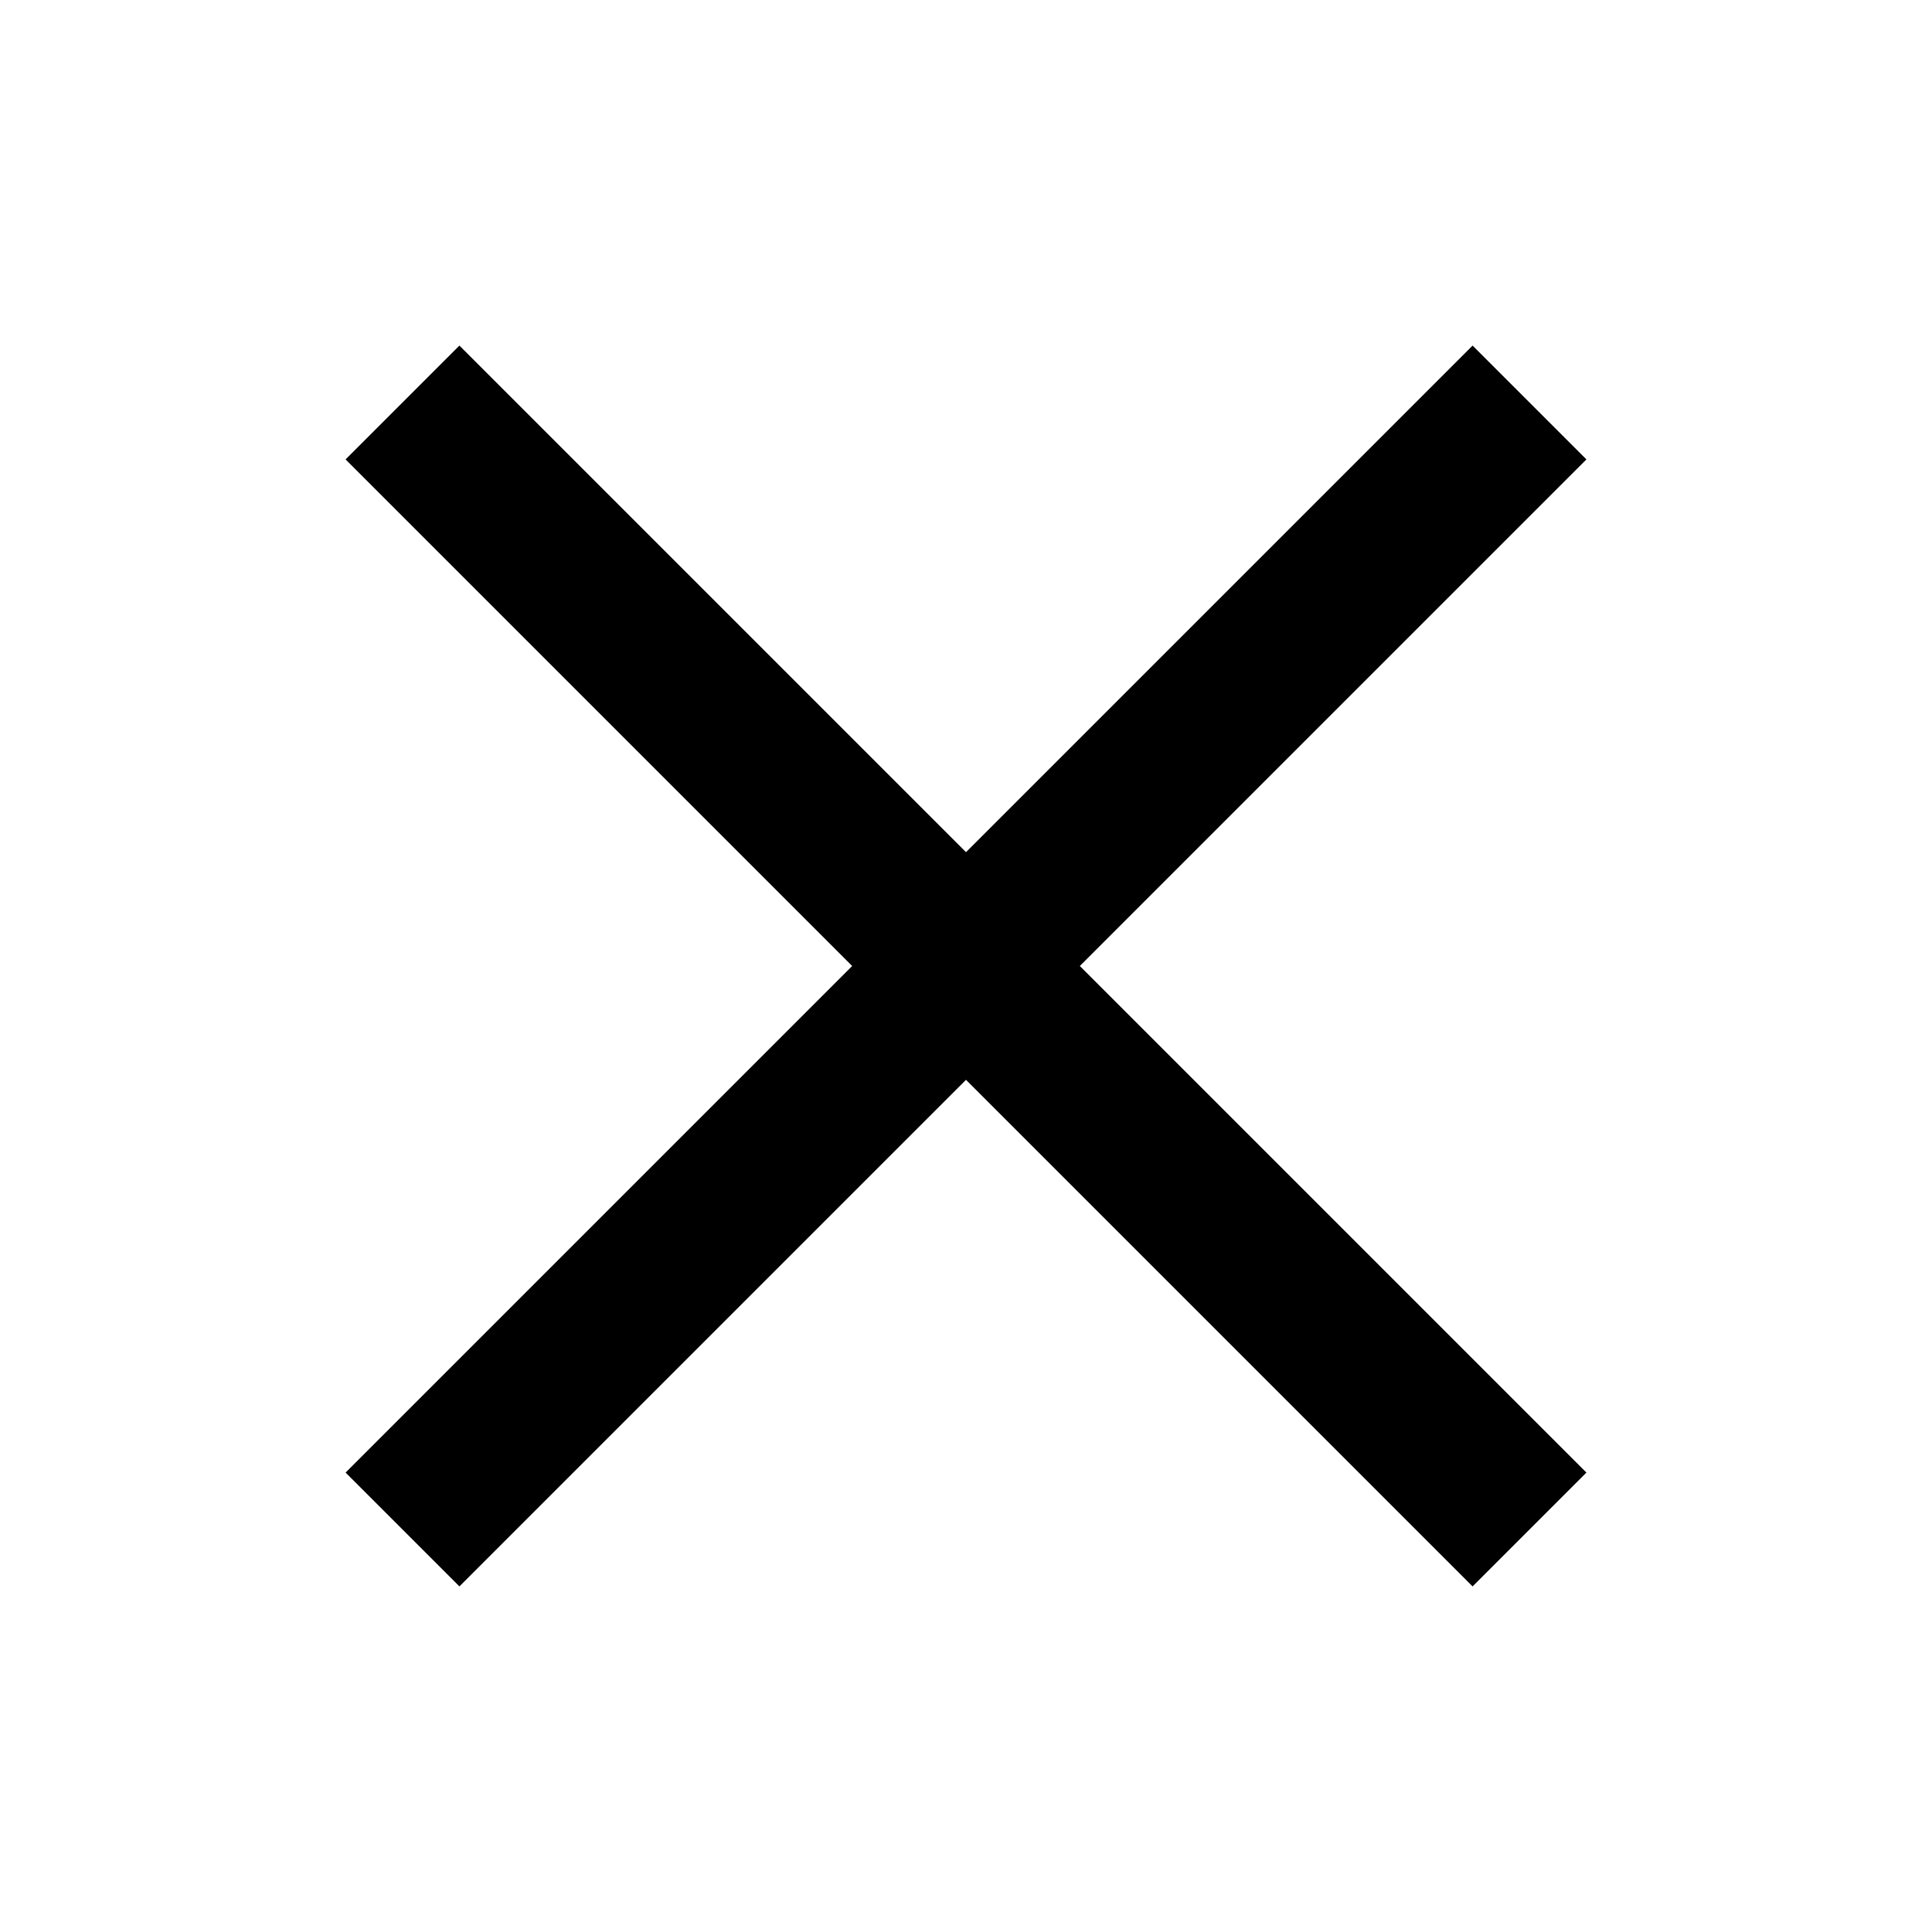
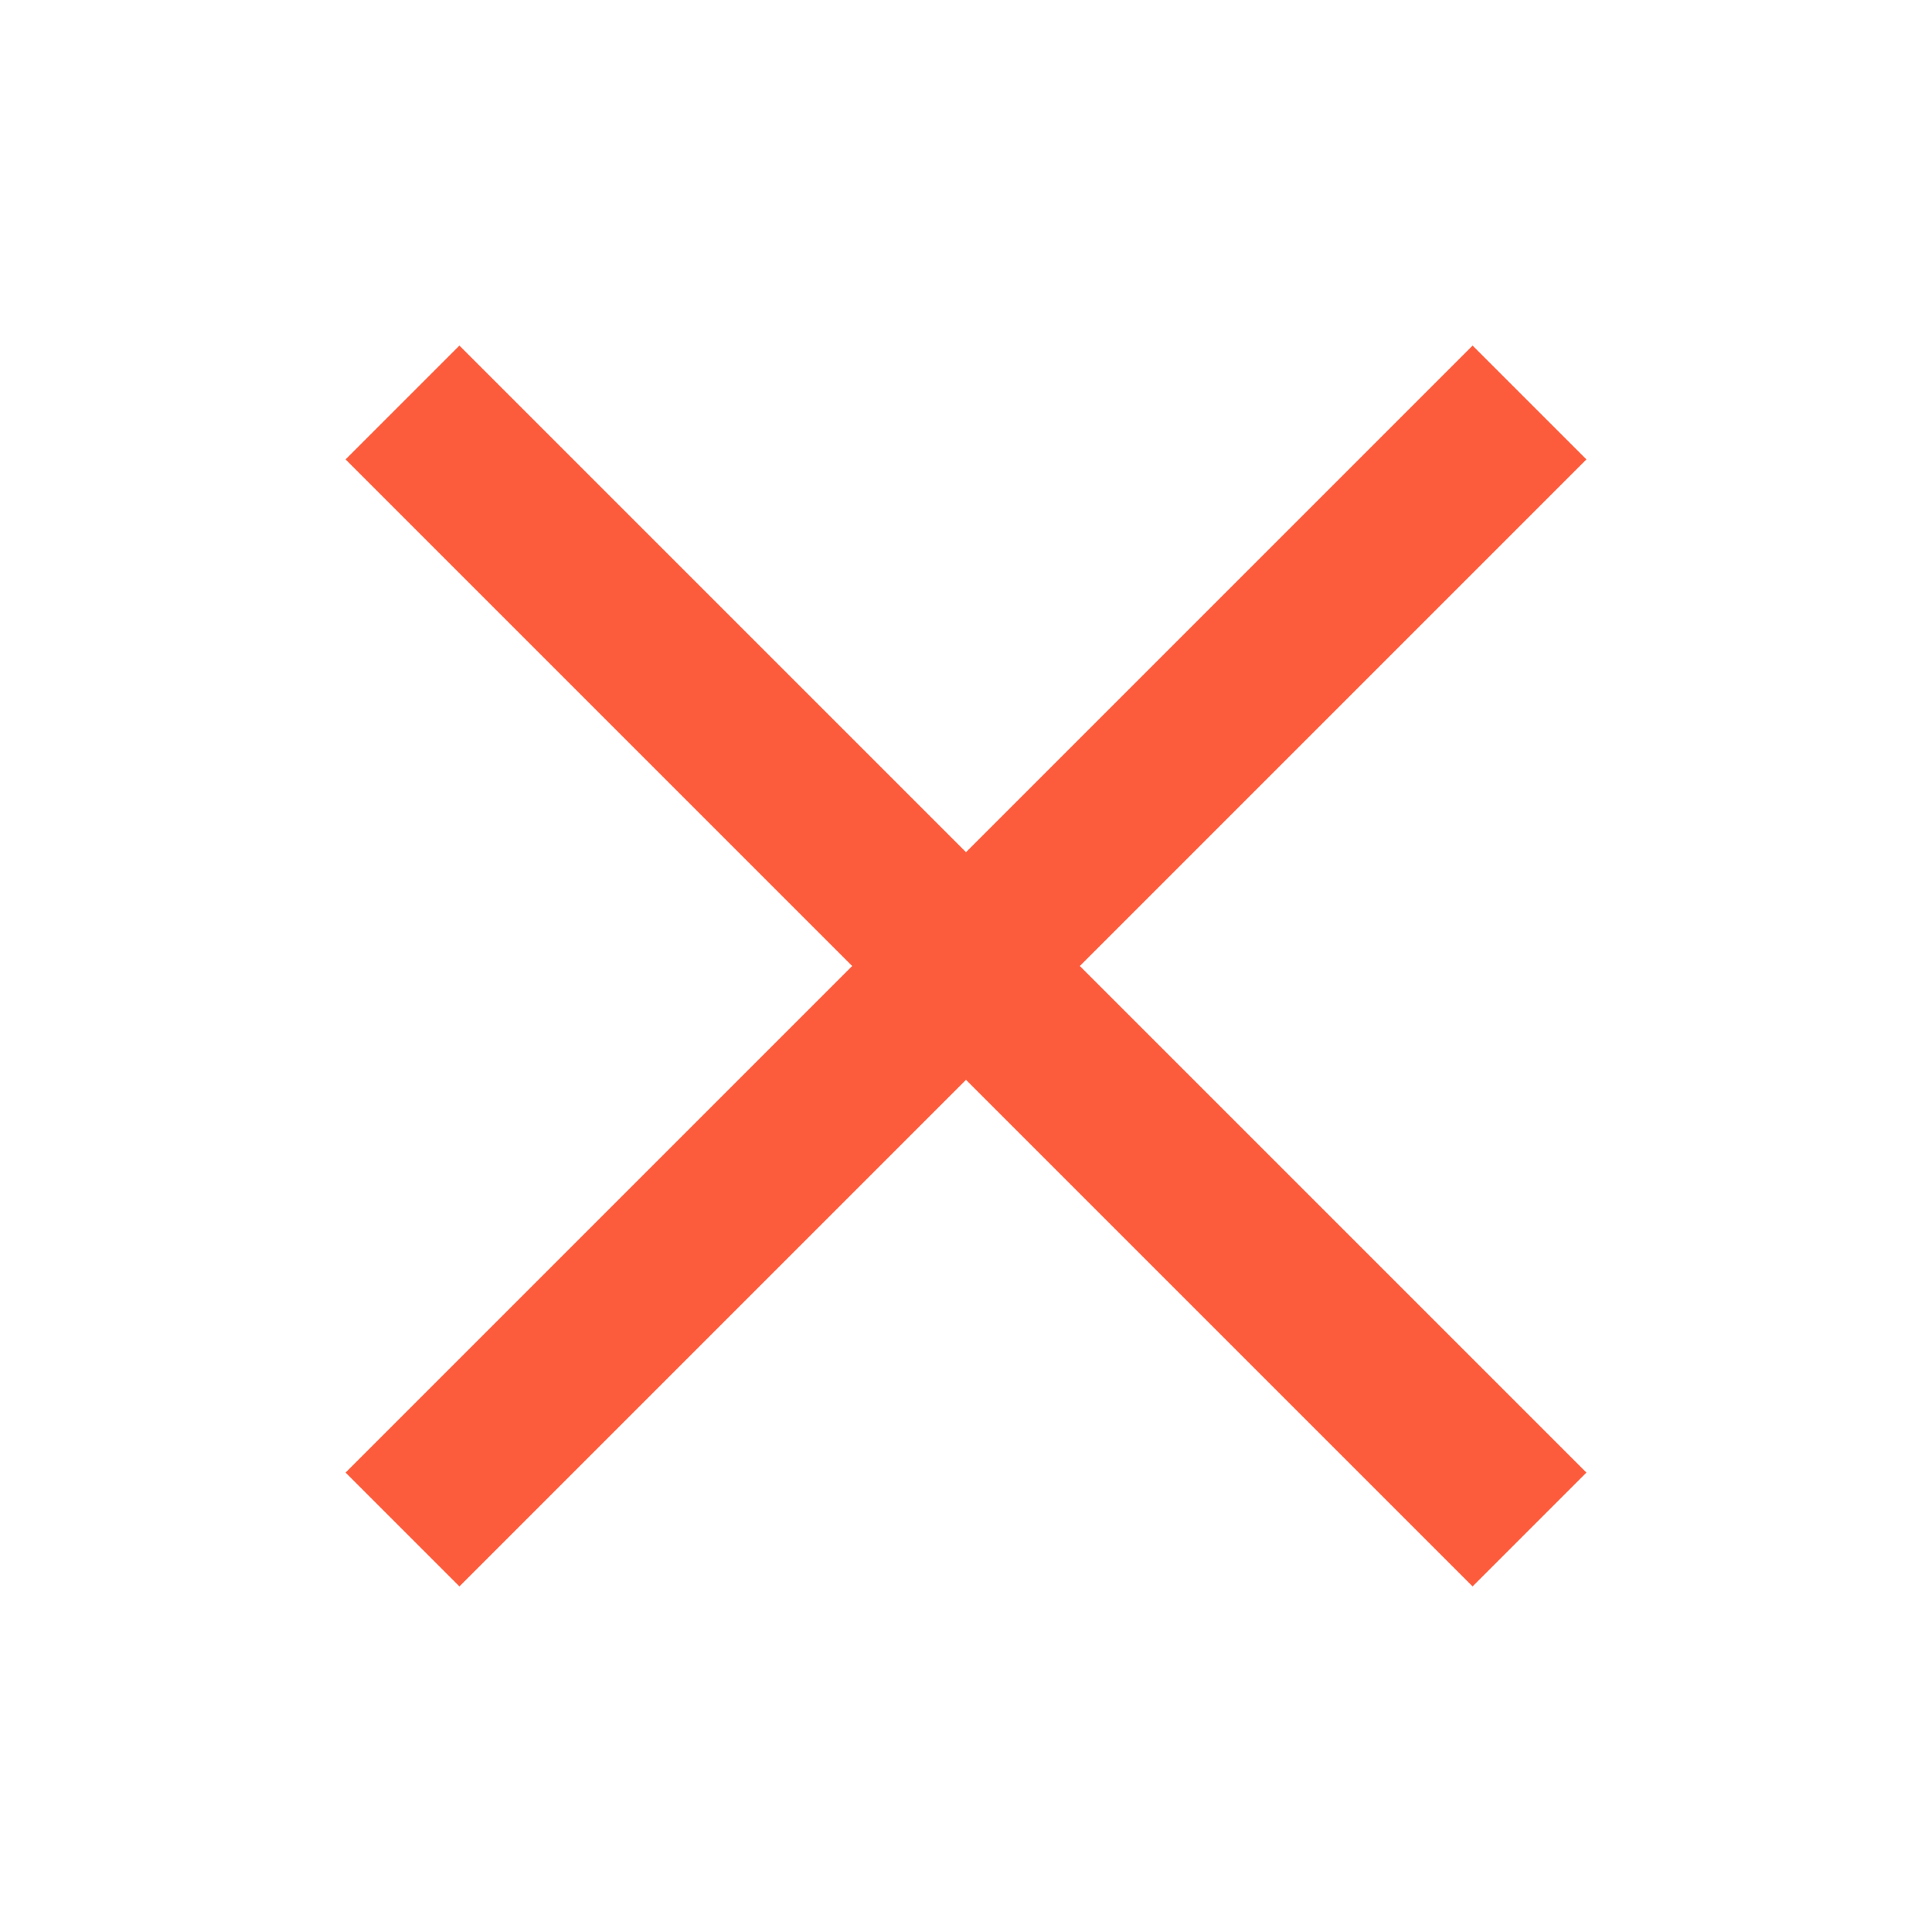
- <svg xmlns="http://www.w3.org/2000/svg" viewBox="0 0 24 24">
+ <svg xmlns="http://www.w3.org/2000/svg" viewBox="0 0 24 24" fill="#fd5c3c">
  <path d="M 5.707 4.293 L 4.293 5.707 L 10.586 12 L 4.293 18.293 L 5.707 19.707 L 12 13.414 L 18.293 19.707 L 19.707 18.293 L 13.414 12 L 19.707 5.707 L 18.293 4.293 L 12 10.586 L 5.707 4.293 z" />
</svg>
